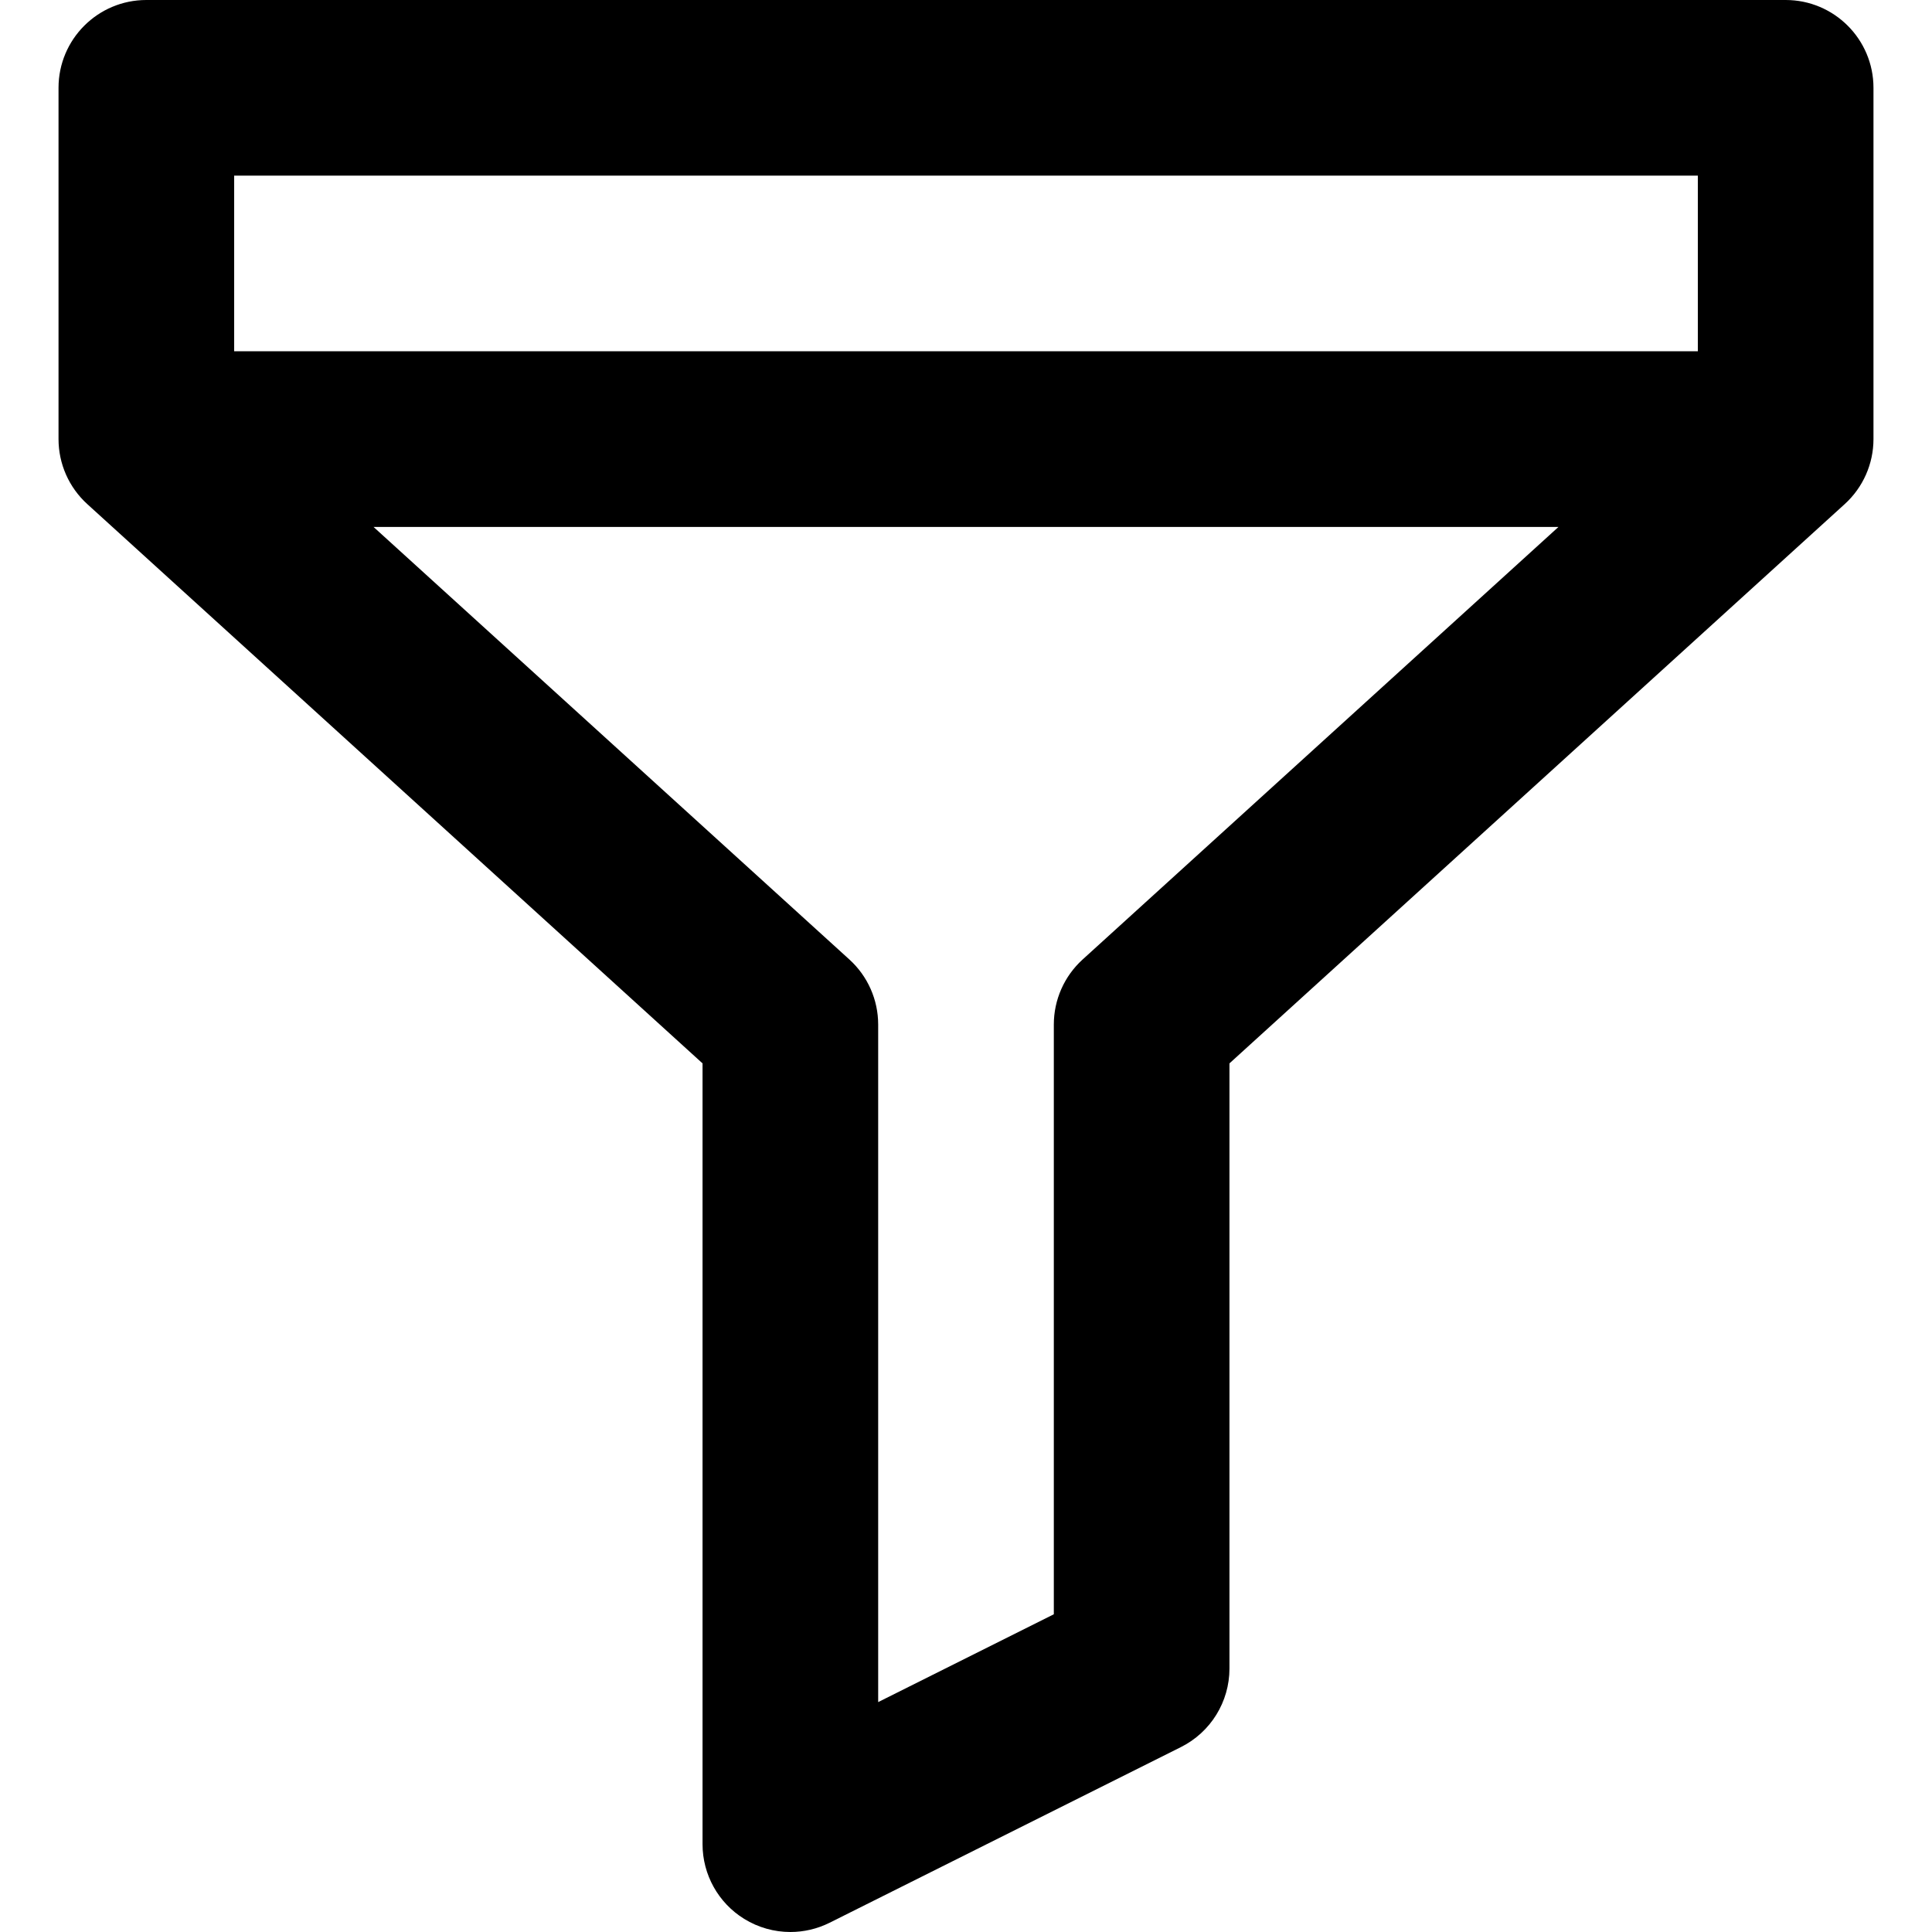
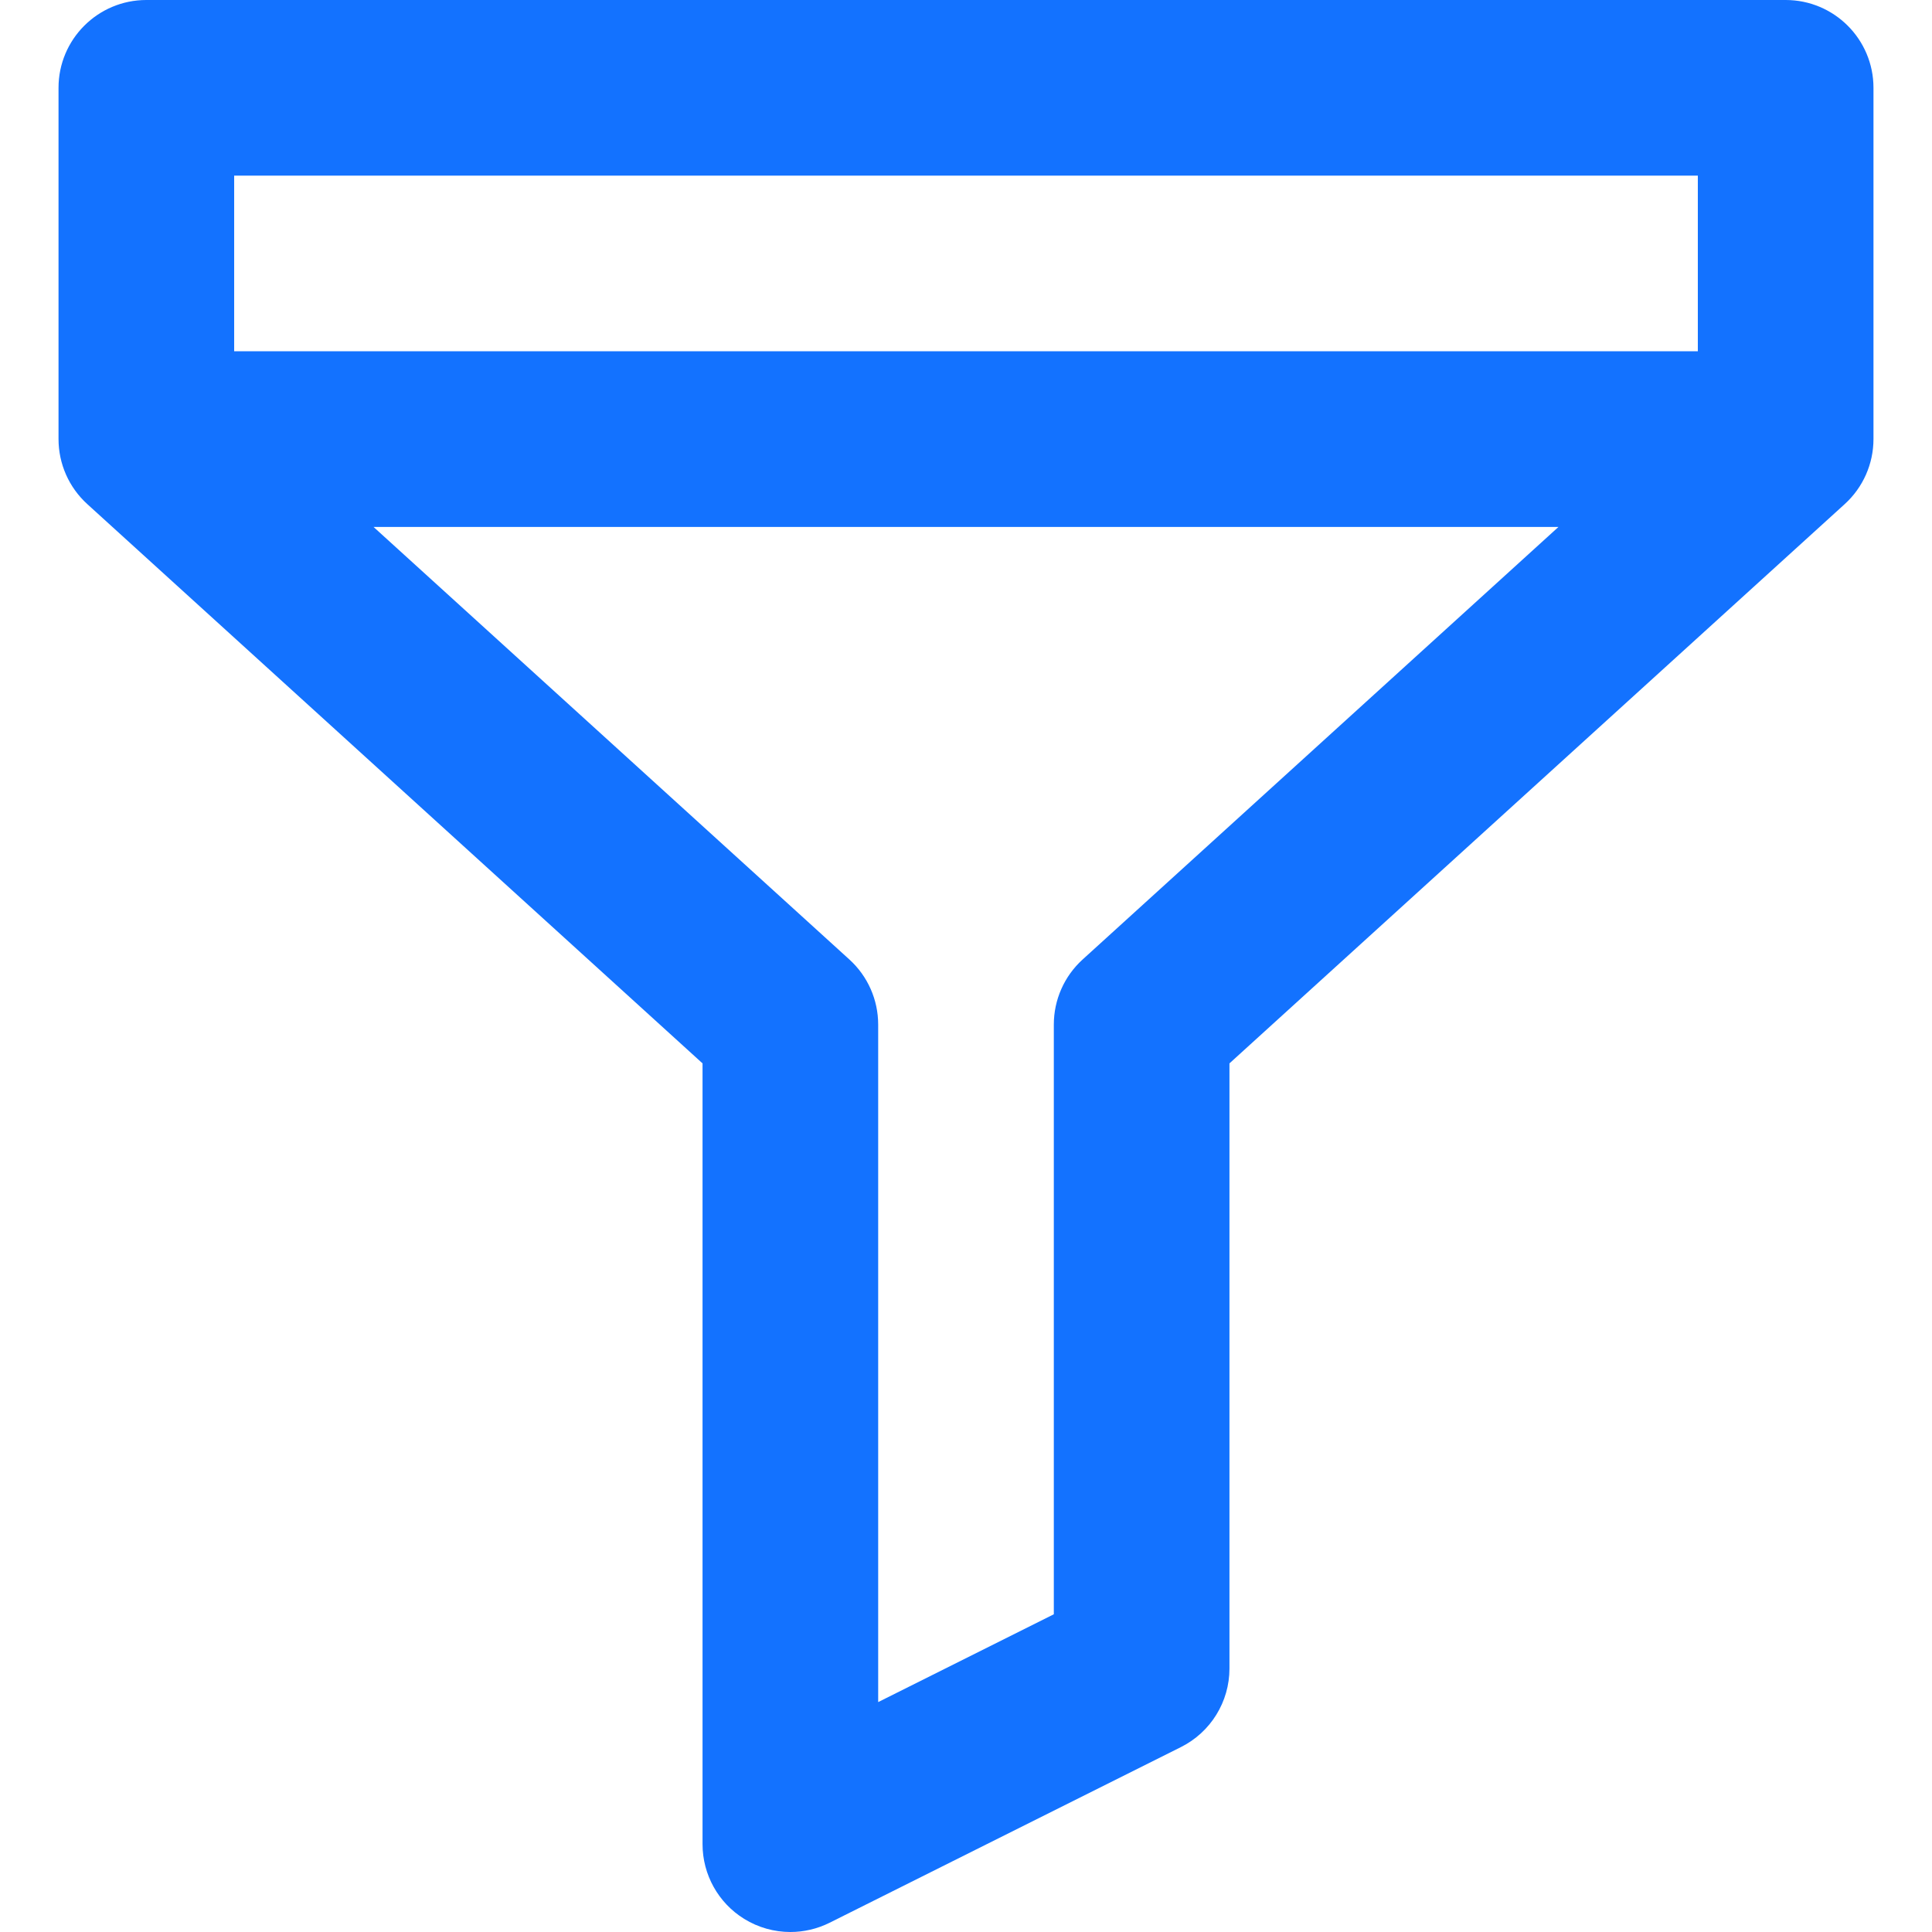
<svg xmlns="http://www.w3.org/2000/svg" version="1.1" id="Layer_1" x="0px" y="0px" viewBox="0 0 329.992 329.992" style="enable-background:new 0 0 329.992 329.992;" xml:space="preserve">
  <g>
    <g>
-       <path d="M304.996,0h-280c-8.284,0-15,6.716-15,15v60c0,4.227,1.783,8.257,4.91,11.1l105.09,95.528v133.364    c0,5.199,2.691,10.027,7.113,12.76c2.41,1.488,5.144,2.24,7.887,2.24c2.293,0,4.592-0.525,6.708-1.584l60-30    c5.082-2.541,8.292-7.734,8.292-13.416V181.628L315.086,86.1c3.127-2.843,4.91-6.873,4.91-11.1V15    C319.996,6.716,313.28,0,304.996,0z M184.906,163.893c-3.127,2.843-4.91,6.873-4.91,11.1v100.73l-30,15v-115.73    c0-4.227-1.783-8.257-4.91-11.1L63.797,90h202.398L184.906,163.893z M289.996,60h-250V30h250V60z" />
+       <path d="M304.996,0h-280c-8.284,0-15,6.716-15,15v60c0,4.227,1.783,8.257,4.91,11.1l105.09,95.528v133.364    c0,5.199,2.691,10.027,7.113,12.76c2.41,1.488,5.144,2.24,7.887,2.24c2.293,0,4.592-0.525,6.708-1.584l60-30    c5.082-2.541,8.292-7.734,8.292-13.416V181.628L315.086,86.1c3.127-2.843,4.91-6.873,4.91-11.1V15    C319.996,6.716,313.28,0,304.996,0z M184.906,163.893c-3.127,2.843-4.91,6.873-4.91,11.1v100.73l-30,15v-115.73    c0-4.227-1.783-8.257-4.91-11.1L63.797,90h202.398L184.906,163.893z M289.996,60h-250V30h250V60z" fill="#1372ff" />
    </g>
  </g>
  <g>
</g>
  <g>
</g>
  <g>
</g>
  <g>
</g>
  <g>
</g>
  <g>
</g>
  <g>
</g>
  <g>
</g>
  <g>
</g>
  <g>
</g>
  <g>
</g>
  <g>
</g>
  <g>
</g>
  <g>
</g>
  <g>
</g>
</svg>
